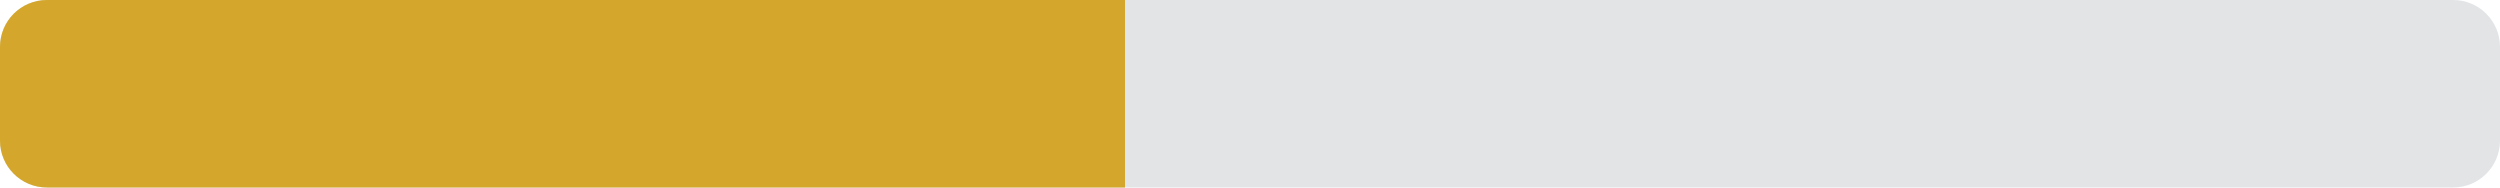
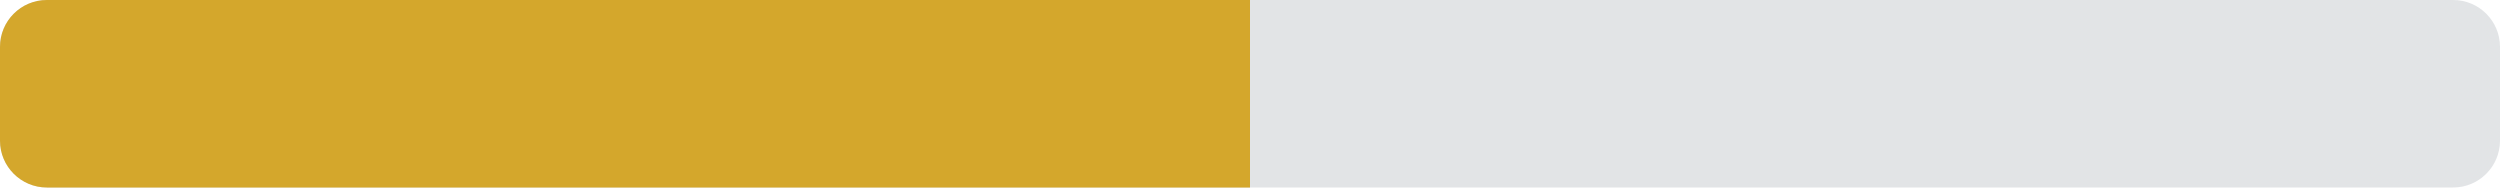
- <svg xmlns="http://www.w3.org/2000/svg" width="160" height="12" viewBox="0 0 160 12" role="img" aria-label="gcp project: 26 of 58 variables covered (partial)">
+ <svg xmlns="http://www.w3.org/2000/svg" width="160" height="12" viewBox="0 0 160 12" role="img" aria-label="gcp project: 29 of 58 variables covered (partial)">
  <clipPath id="r">
    <rect width="160" height="12" rx="3" />
  </clipPath>
  <g clip-path="url(#r)">
    <rect width="160" height="12" fill="#8c959f" fill-opacity="0.25" />
-     <rect width="72" height="12" fill="#d4a72c" />
+     <rect width="80" height="12" fill="#d4a72c" />
  </g>
</svg>
